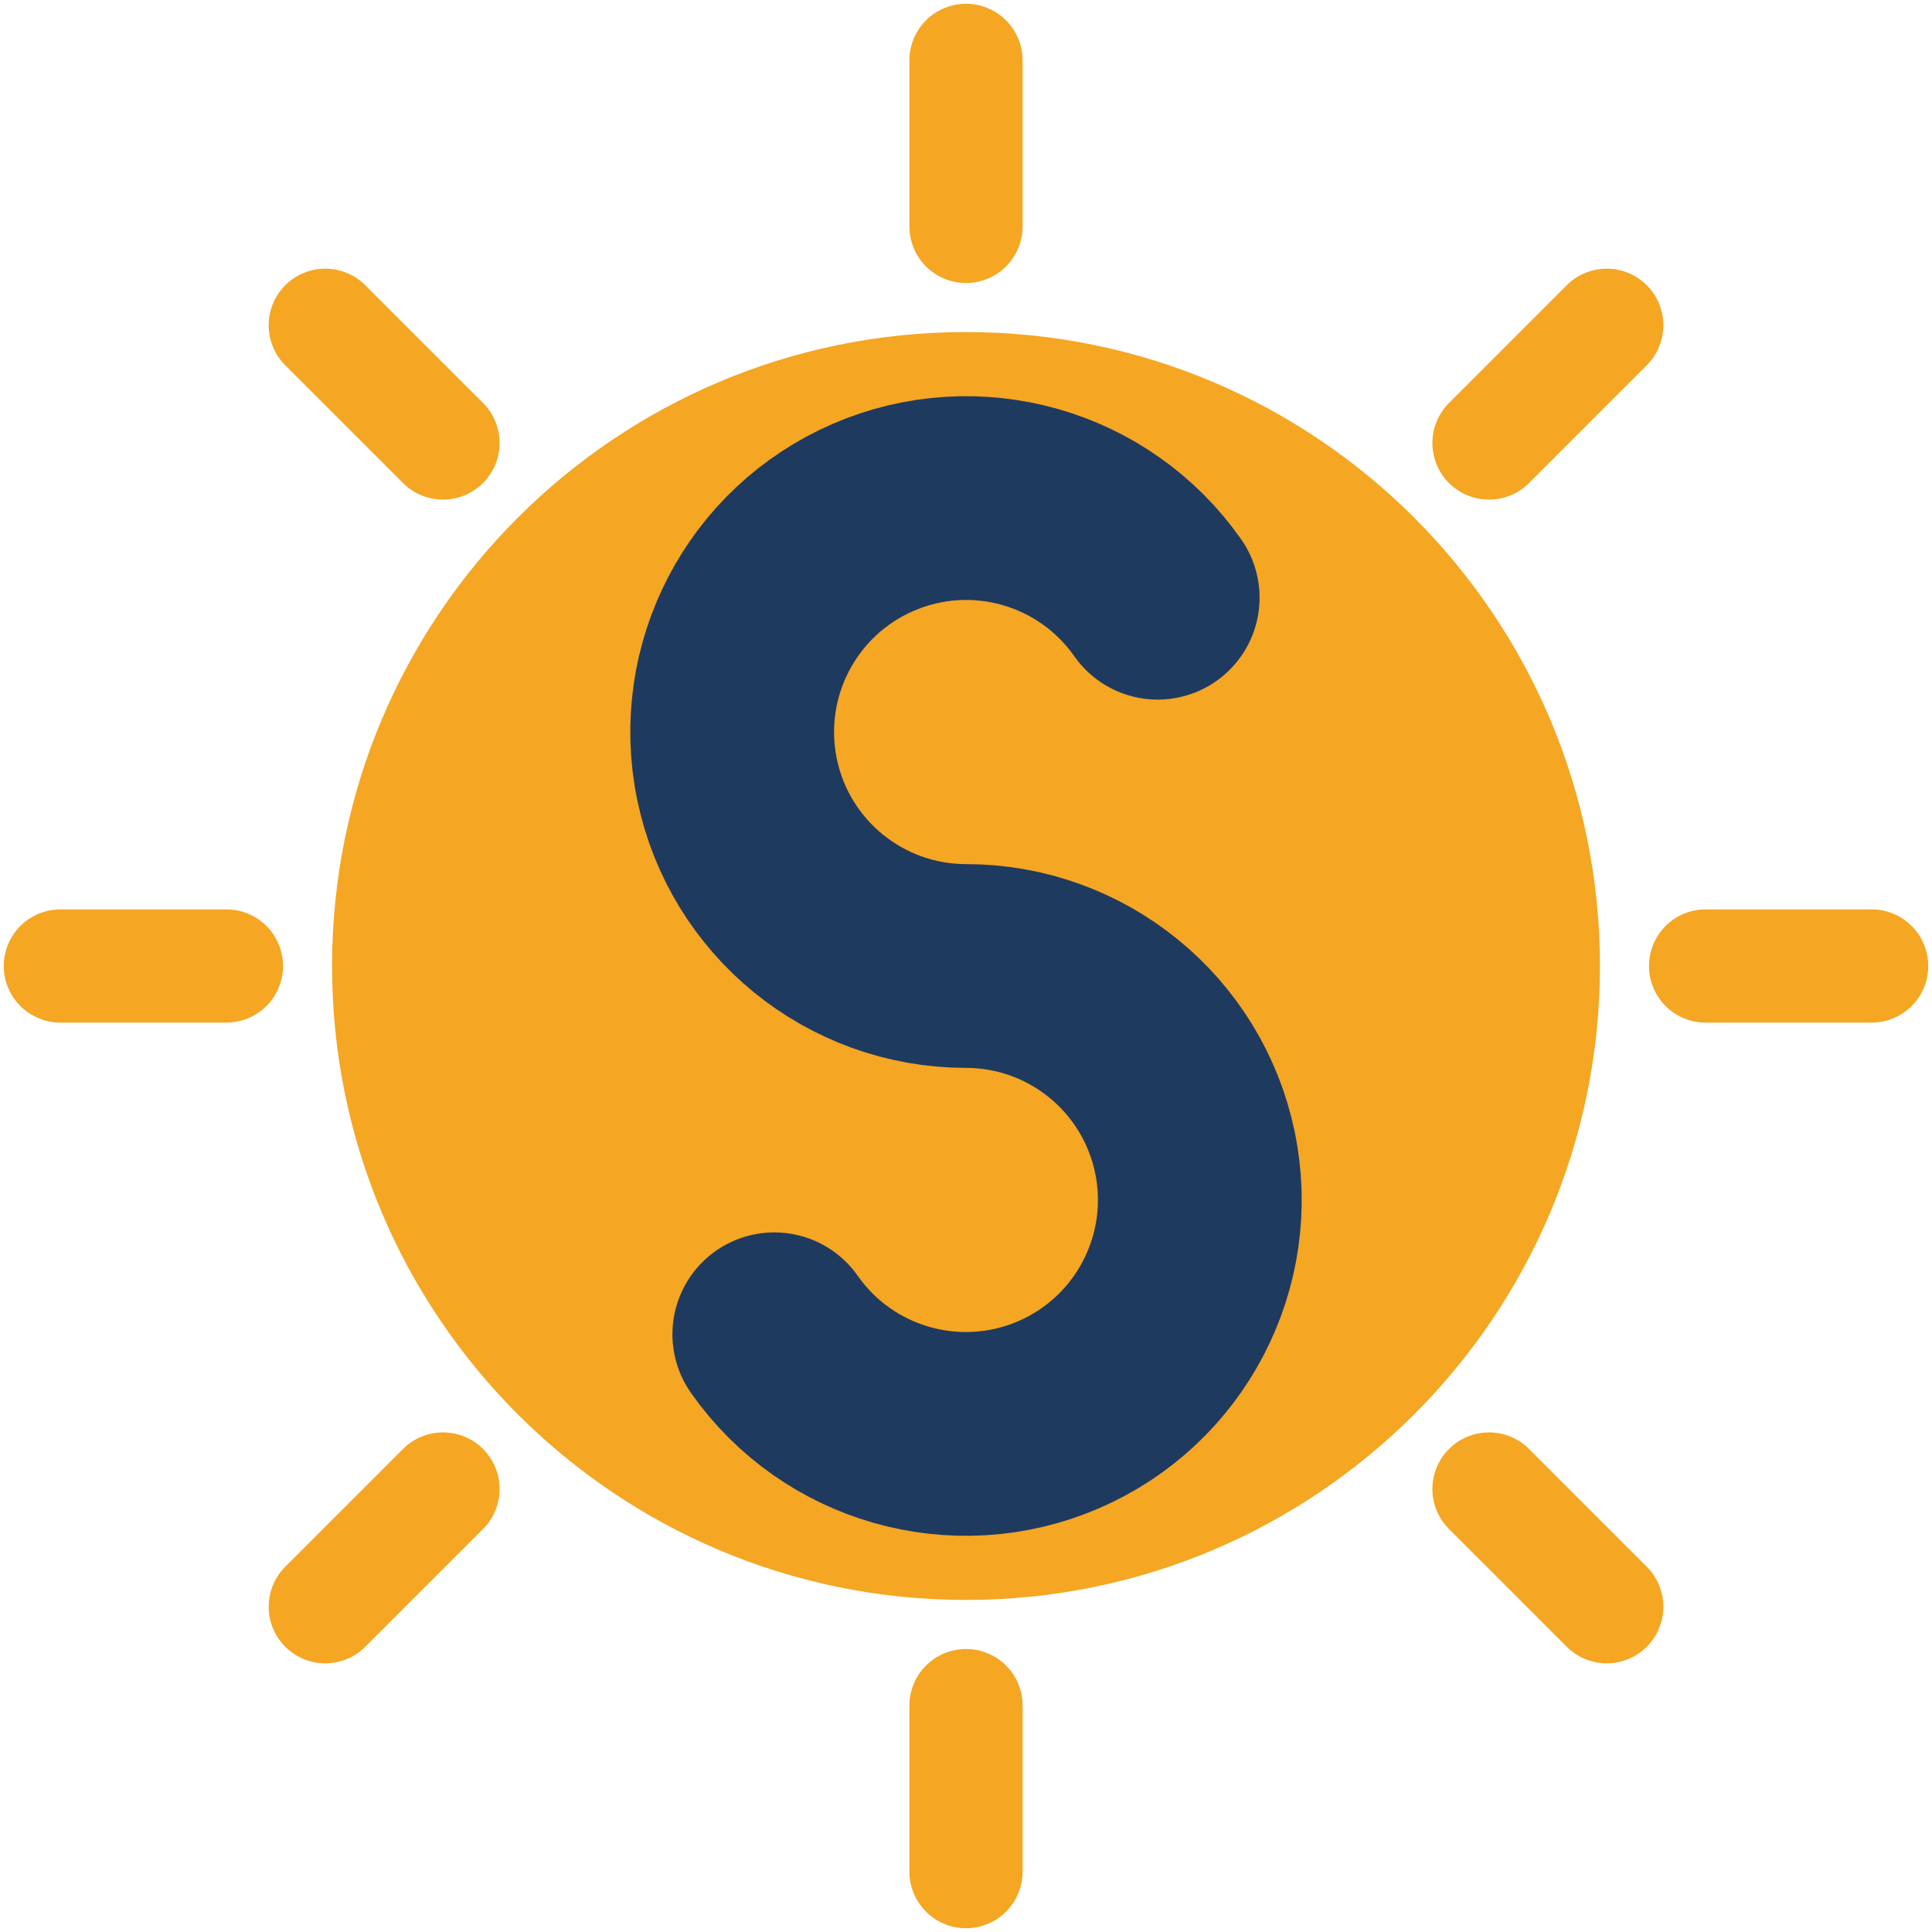
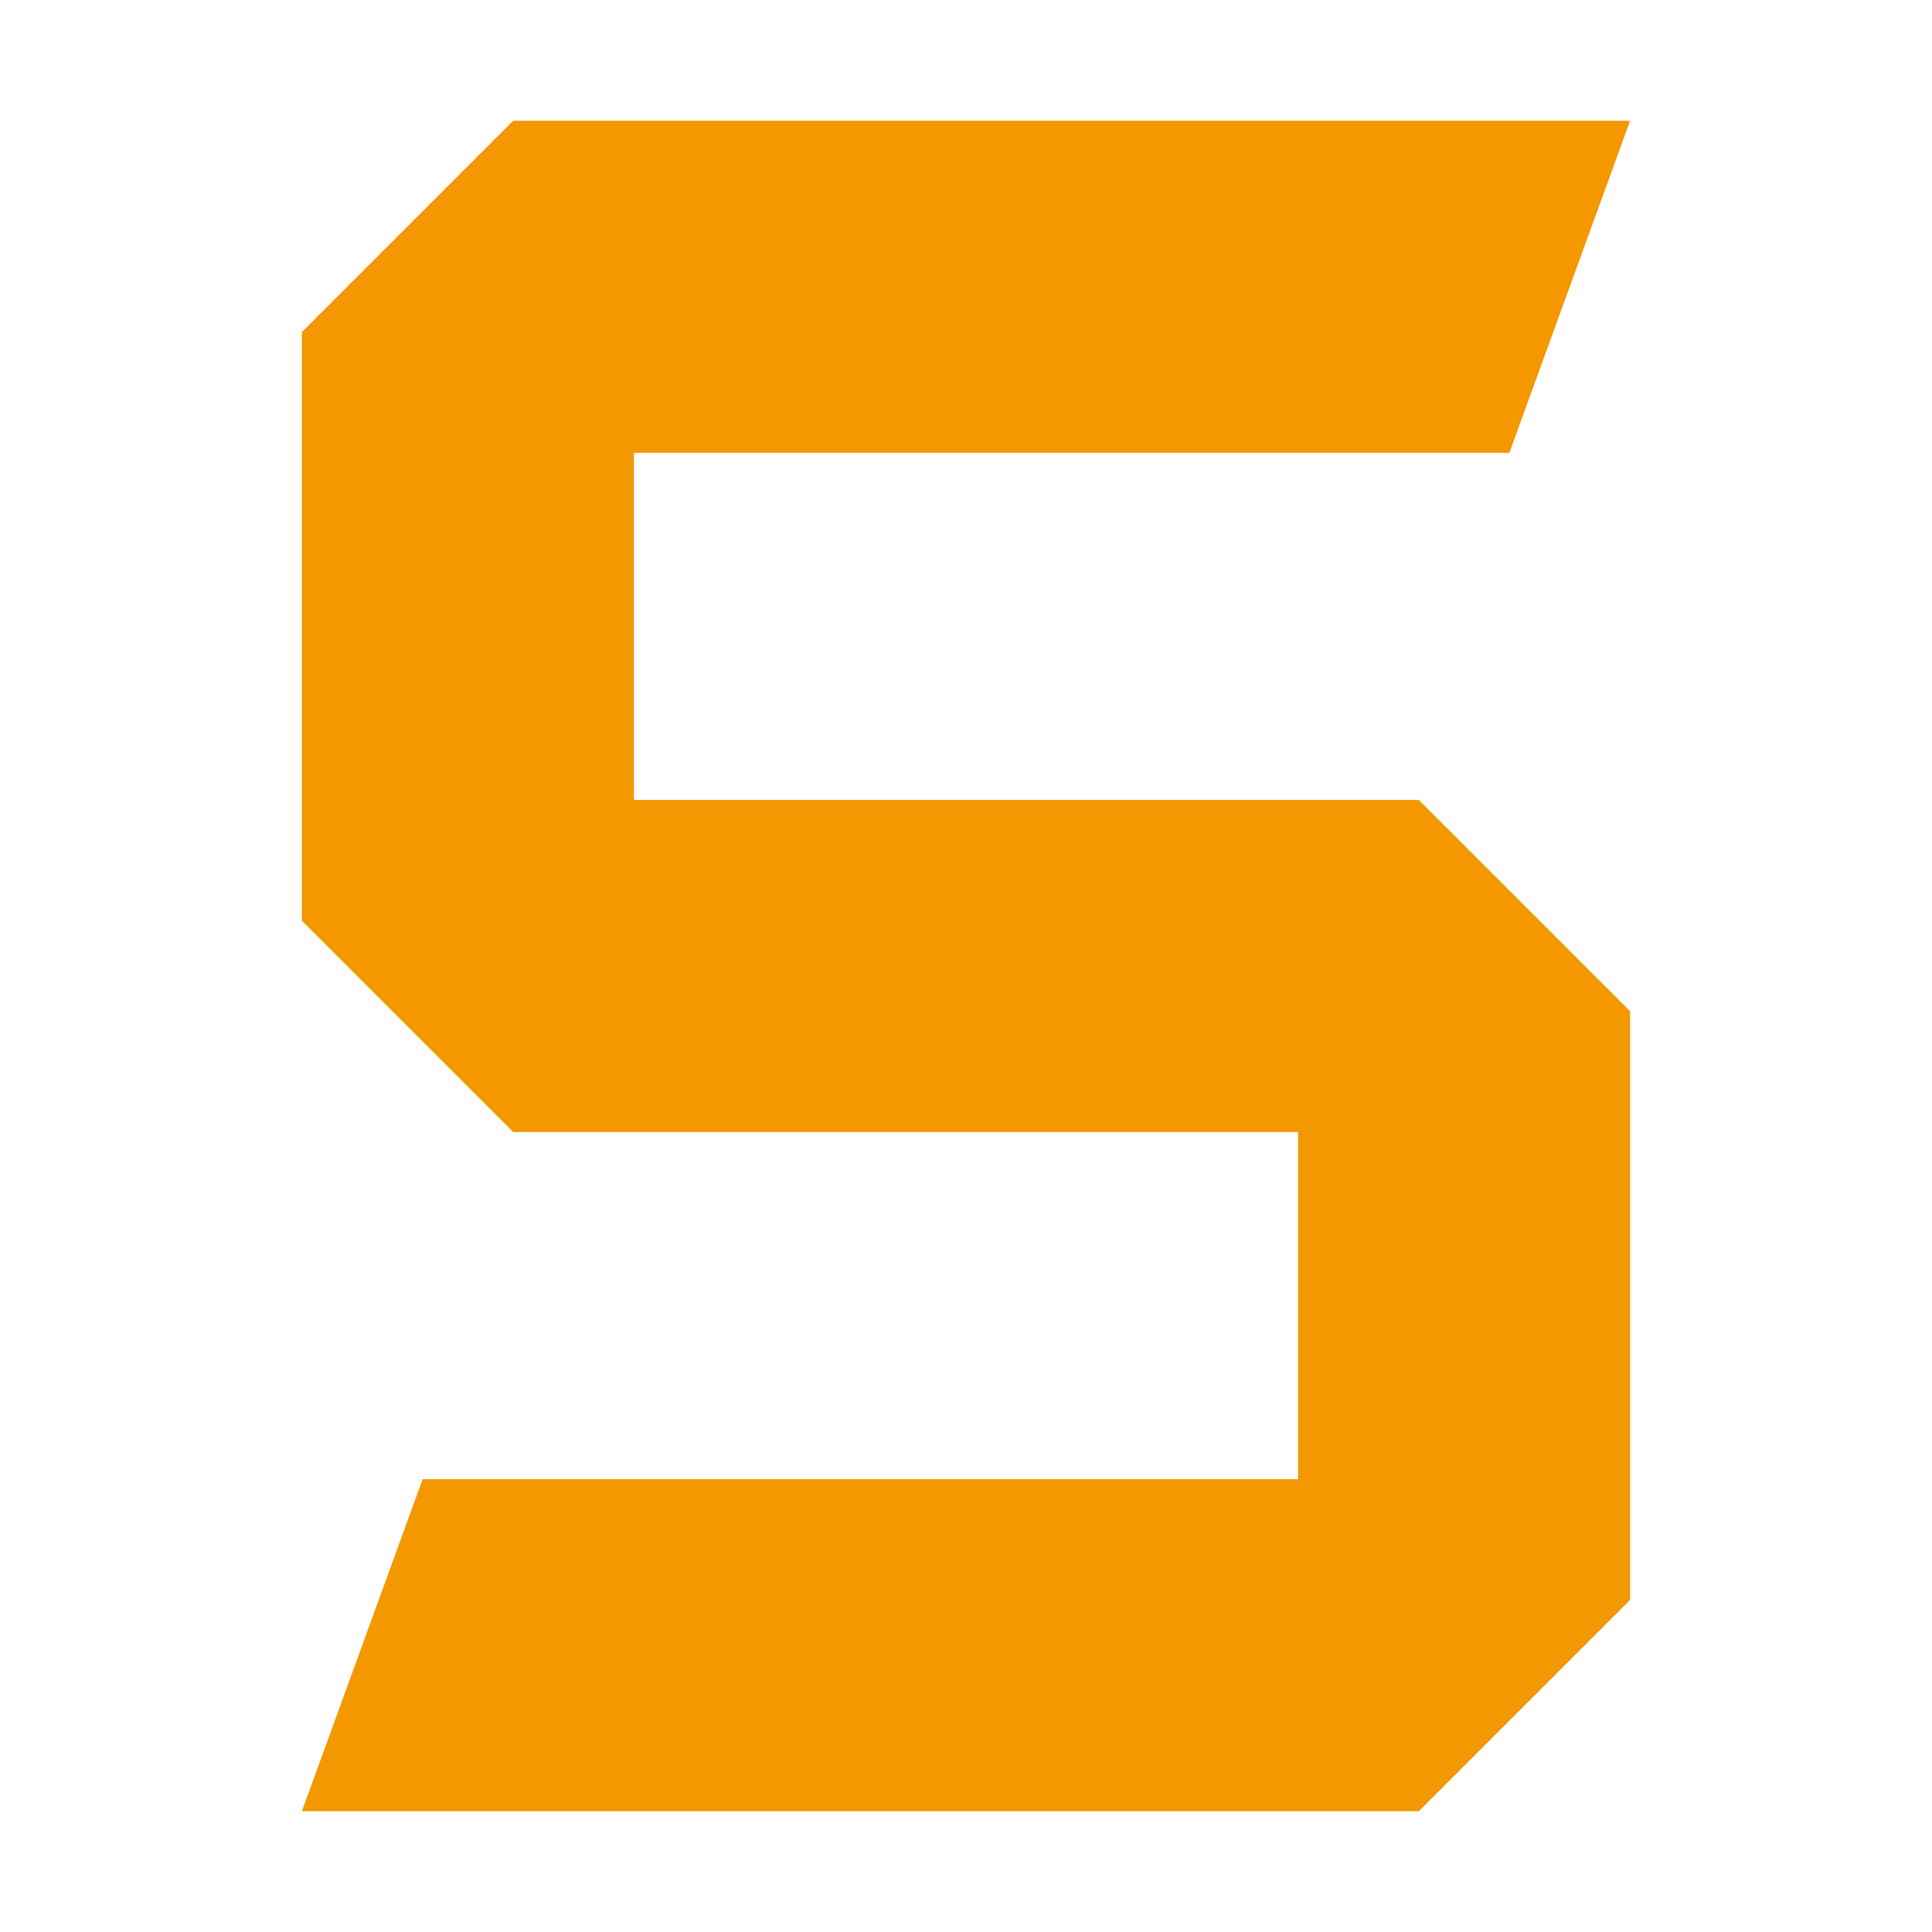
<svg xmlns="http://www.w3.org/2000/svg" width="512" height="512" viewBox="0 0 256 256">
-   <g stroke="#f5a623" stroke-width="15" stroke-linecap="round">
-     <line x1="226.0" y1="128.0" x2="248.0" y2="128.0" />
-     <line x1="197.3" y1="197.3" x2="212.9" y2="212.9" />
-     <line x1="128.0" y1="226.0" x2="128.0" y2="248.0" />
-     <line x1="58.7" y1="197.3" x2="43.1" y2="212.9" />
-     <line x1="30.0" y1="128.0" x2="8.0" y2="128.0" />
-     <line x1="58.7" y1="58.7" x2="43.1" y2="43.1" />
-     <line x1="128.0" y1="30.0" x2="128.0" y2="8.0" />
-     <line x1="197.3" y1="58.7" x2="212.9" y2="43.1" />
-   </g>
-   <circle cx="128" cy="128" r="84" fill="#f5a623" />
-   <path d="M153.4,79.2 A31,31 0 1 0 128.0,128.0 A31,31 0 1 1 102.6,176.8" fill="none" stroke="#1f3a5f" stroke-width="27" stroke-linecap="round" />
+   <polygon fill="#f39800" points="68,16 216,16 200,60 84,60 84,106 188,106 216,134 216,212 188,240 40,240 56,196 172,196 172,150 68,150 40,122 40,44" />
</svg>
